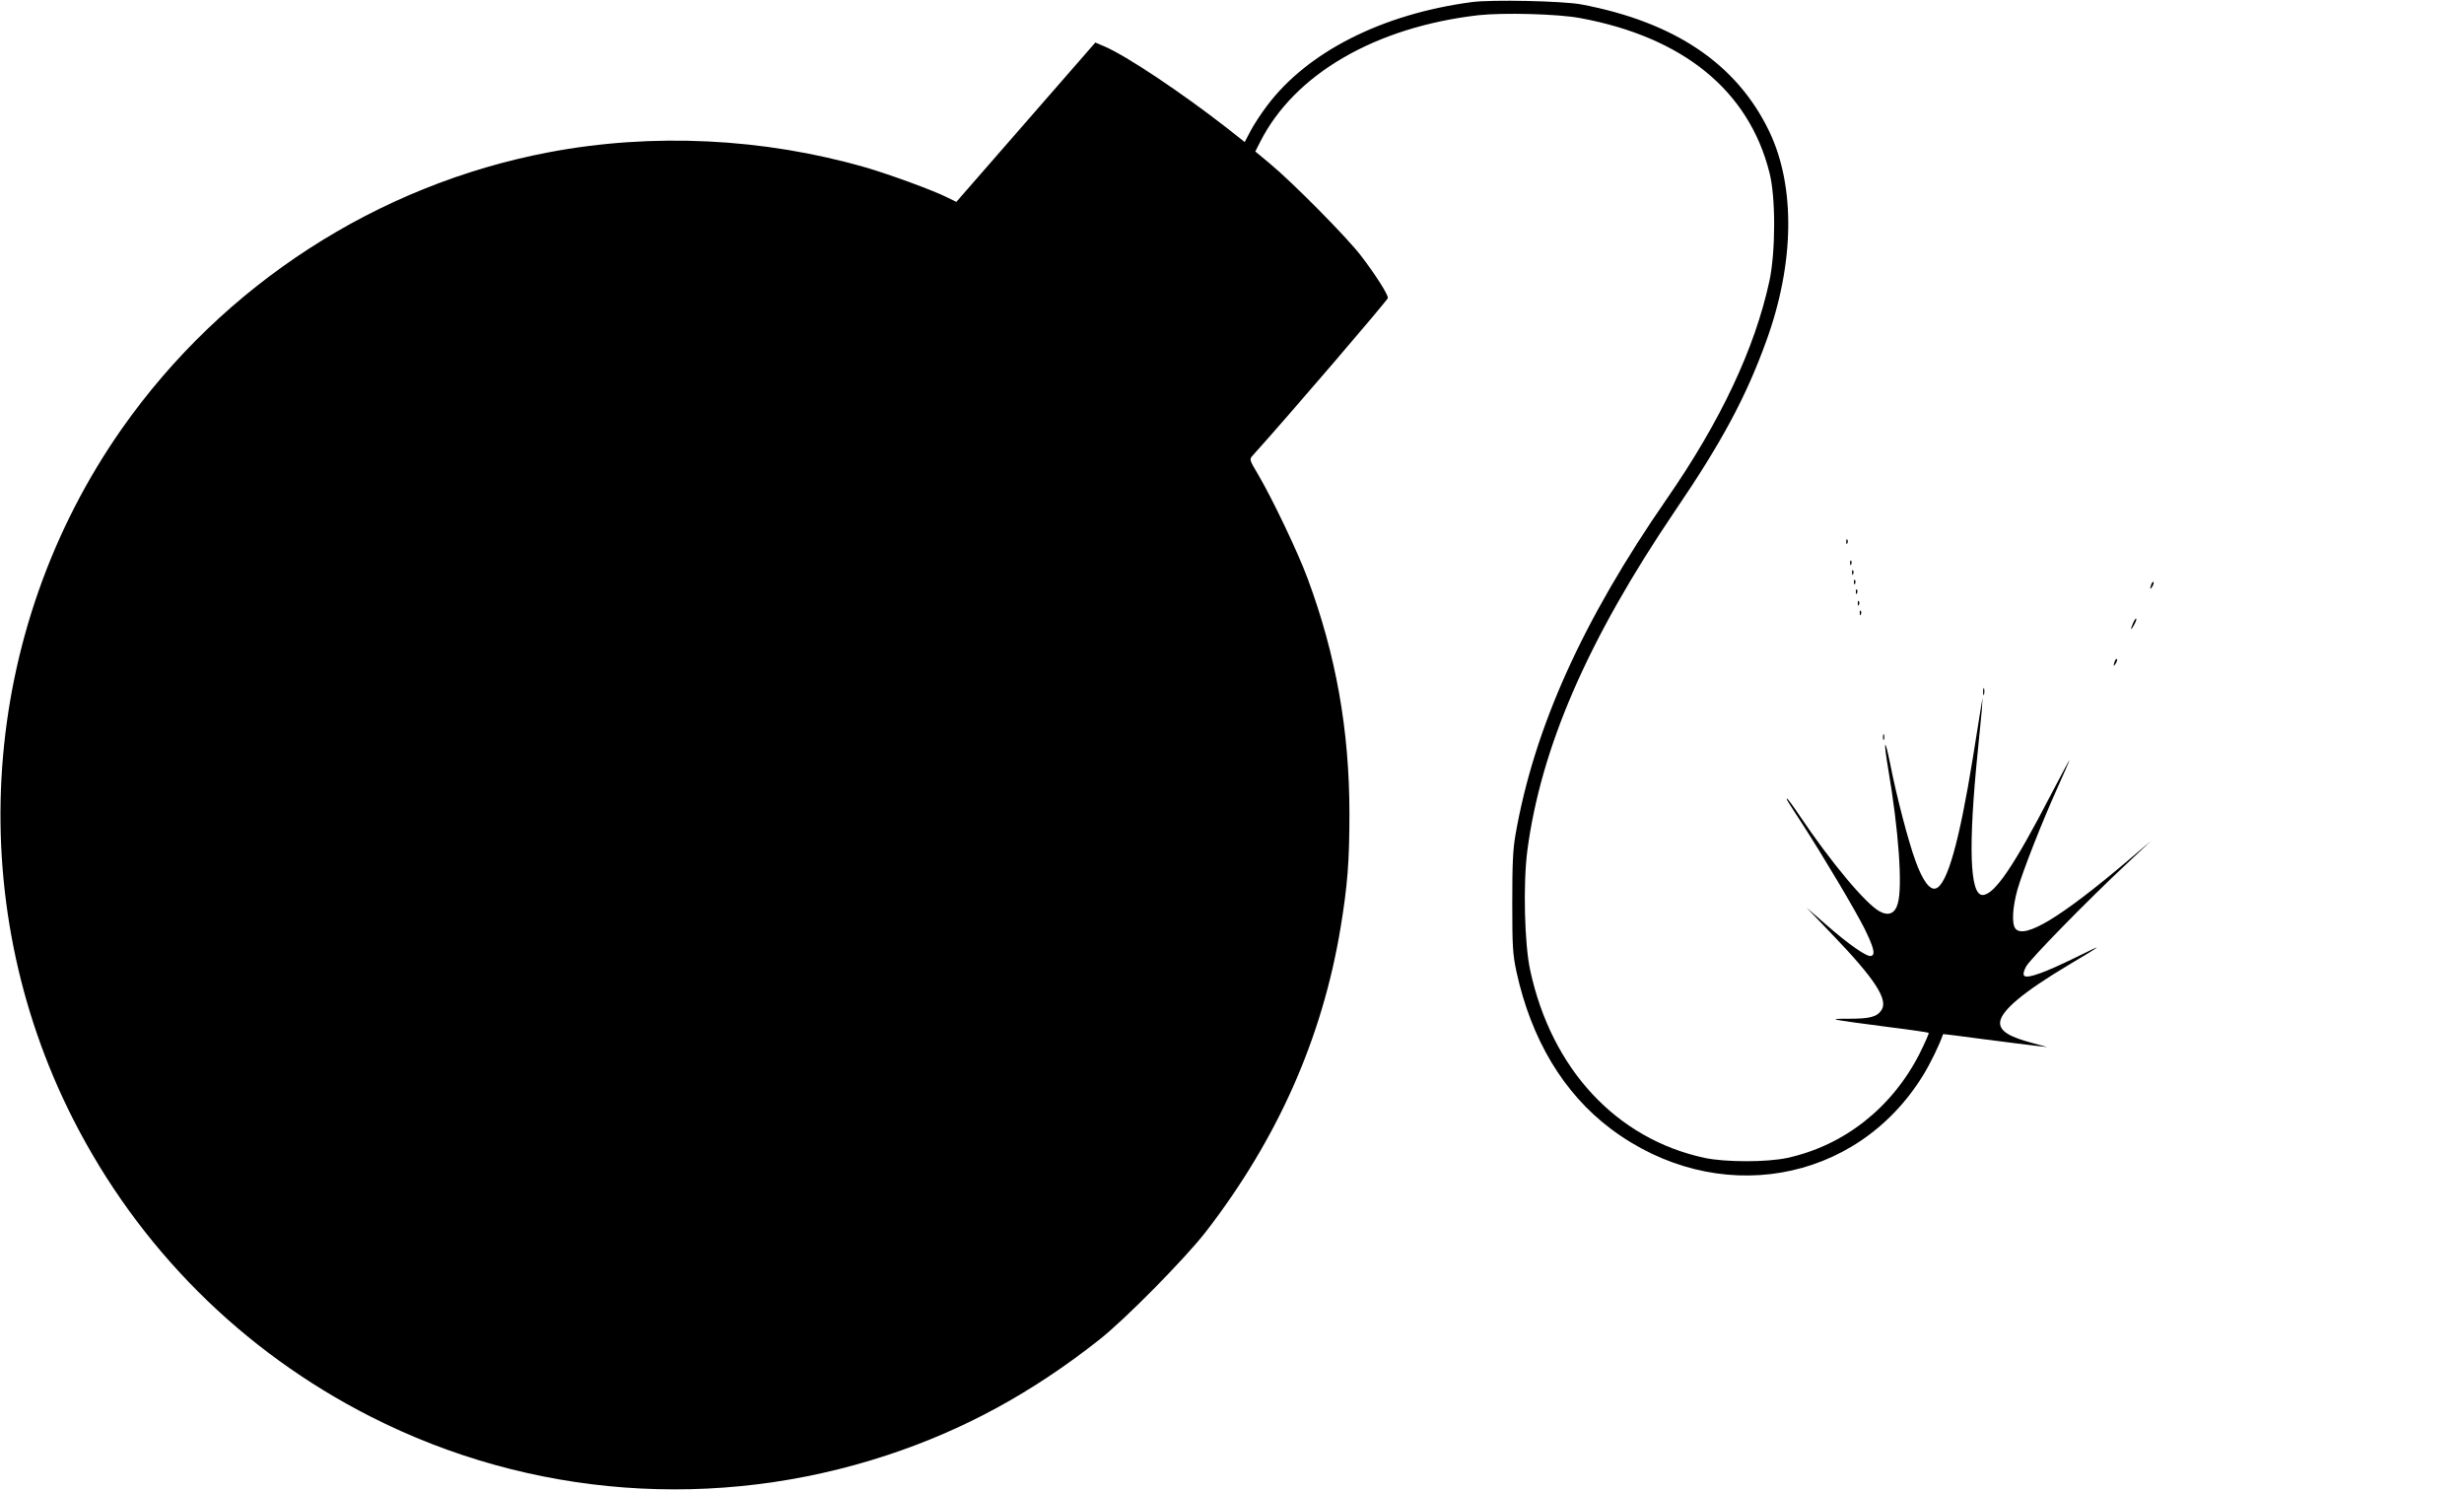
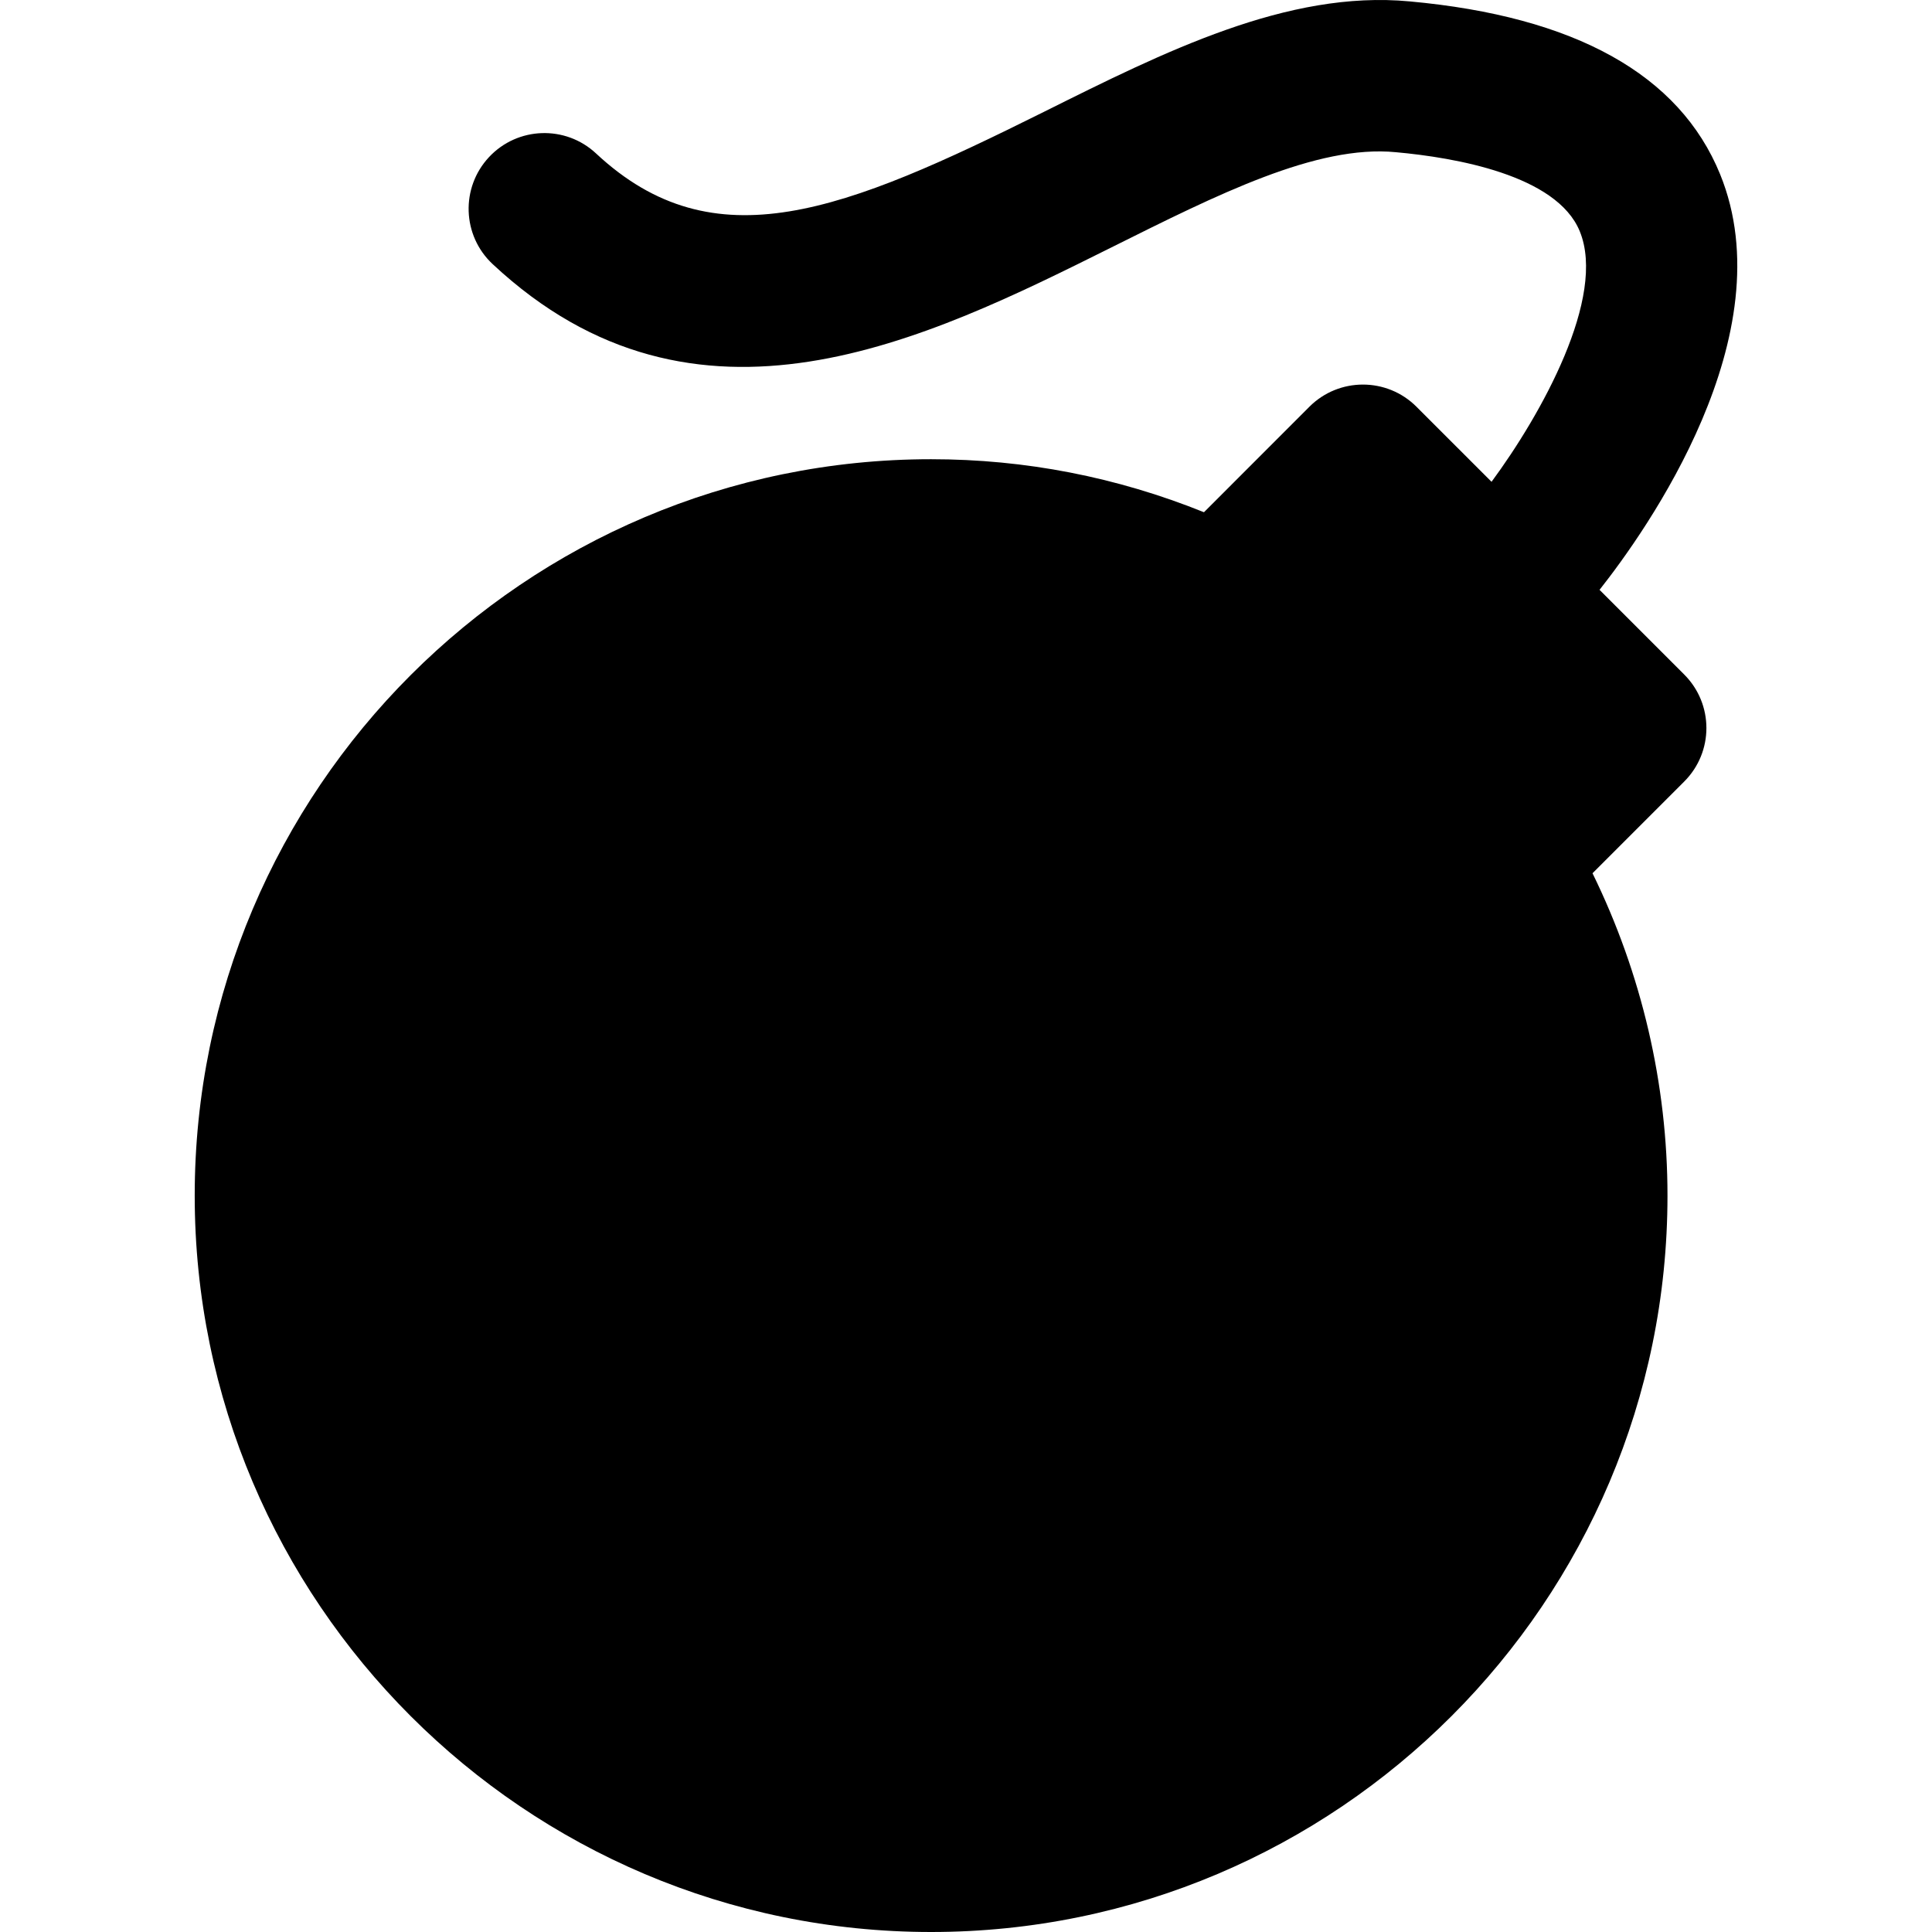
- <svg xmlns="http://www.w3.org/2000/svg" version="1.0" width="1280pt" height="774pt" viewBox="0 0 1280 774" preserveAspectRatio="xMidYMid meet">
-   <g transform="translate(0,774) scale(0.1,-0.1)" fill="#000000" stroke="none">
-     <path d="M7645 7729 c-465 -62 -852 -258 -1062 -537 -32 -42 -71 -102 -87 -133 l-30 -57 -95 75 c-238 185 -521 374 -634 422 l-47 20 -361 -414 -361 -414 -47 23 c-68 35 -300 120 -424 156 -531 153 -1107 181 -1645 79 -892 -169 -1693 -688 -2218 -1435 -739 -1054 -837 -2442 -254 -3589 340 -669 876 -1205 1545 -1545 829 -422 1795 -494 2685 -200 395 130 752 324 1100 599 133 104 448 424 554 561 373 483 605 1006 700 1580 36 219 46 343 46 593 0 433 -70 825 -217 1221 -50 136 -186 420 -257 540 -46 78 -47 79 -28 100 180 199 702 808 702 818 0 19 -66 123 -139 218 -72 95 -355 381 -473 479 l-77 64 26 51 c178 351 597 595 1133 657 129 14 412 7 529 -15 535 -99 876 -377 983 -803 33 -127 32 -411 0 -562 -76 -352 -254 -729 -532 -1131 -438 -632 -690 -1191 -787 -1745 -14 -78 -17 -157 -17 -355 0 -228 2 -266 22 -360 77 -351 244 -630 490 -815 548 -411 1274 -287 1622 278 37 60 85 158 104 214 1 1 98 -11 216 -27 118 -15 240 -31 270 -34 l55 -6 -70 19 c-126 33 -175 63 -175 106 0 60 117 159 357 302 186 111 187 113 37 39 -159 -78 -252 -112 -268 -96 -7 7 -5 21 9 48 20 38 319 344 530 541 l120 113 -116 -99 c-351 -298 -542 -414 -589 -358 -20 24 -16 108 10 202 27 95 128 353 210 534 33 73 60 136 60 139 0 3 -43 -78 -96 -179 -192 -371 -294 -521 -355 -521 -67 0 -75 255 -24 755 8 77 17 169 20 205 l4 65 -10 -60 c-5 -33 -23 -145 -40 -250 -71 -440 -134 -662 -193 -681 -31 -10 -68 40 -105 142 -37 100 -99 337 -132 506 -29 145 -36 125 -10 -28 54 -317 75 -608 50 -697 -14 -53 -48 -68 -95 -42 -72 39 -252 254 -416 498 -32 48 -61 87 -64 87 -6 0 -7 1 75 -125 111 -171 280 -456 327 -550 49 -100 58 -137 33 -142 -22 -5 -118 62 -234 164 l-100 87 133 -139 c222 -231 292 -339 256 -393 -23 -35 -59 -45 -169 -45 -119 0 -108 -2 205 -43 113 -14 207 -28 209 -30 3 -3 -19 -51 -47 -108 -143 -281 -391 -477 -687 -542 -107 -23 -320 -23 -430 0 -458 99 -795 461 -906 975 -30 138 -37 449 -15 620 71 539 315 1099 769 1769 242 356 367 589 472 879 147 403 153 804 16 1090 -168 350 -490 568 -976 660 -96 18 -467 26 -570 12z" />
-     <path d="M9591 4924 c0 -11 3 -14 6 -6 3 7 2 16 -1 19 -3 4 -6 -2 -5 -13z" />
-     <path d="M9611 4814 c0 -11 3 -14 6 -6 3 7 2 16 -1 19 -3 4 -6 -2 -5 -13z" />
-     <path d="M9621 4764 c0 -11 3 -14 6 -6 3 7 2 16 -1 19 -3 4 -6 -2 -5 -13z" />
-     <path d="M9631 4714 c0 -11 3 -14 6 -6 3 7 2 16 -1 19 -3 4 -6 -2 -5 -13z" />
-     <path d="M11176 4705 c-9 -26 -7 -32 5 -12 6 10 9 21 6 23 -2 3 -7 -2 -11 -11z" />
-     <path d="M9641 4664 c0 -11 3 -14 6 -6 3 7 2 16 -1 19 -3 4 -6 -2 -5 -13z" />
-     <path d="M9651 4604 c0 -11 3 -14 6 -6 3 7 2 16 -1 19 -3 4 -6 -2 -5 -13z" />
-     <path d="M9661 4554 c0 -11 3 -14 6 -6 3 7 2 16 -1 19 -3 4 -6 -2 -5 -13z" />
-     <path d="M11082 4505 c-17 -37 -14 -45 4 -12 9 16 14 31 11 33 -2 2 -9 -7 -15 -21z" />
-     <path d="M10986 4305 c-9 -26 -7 -32 5 -12 6 10 9 21 6 23 -2 3 -7 -2 -11 -11z" />
-     <path d="M10302 4145 c0 -16 2 -22 5 -12 2 9 2 23 0 30 -3 6 -5 -1 -5 -18z" />
-     <path d="M9782 3910 c0 -14 2 -19 5 -12 2 6 2 18 0 25 -3 6 -5 1 -5 -13z" />
+ <svg xmlns="http://www.w3.org/2000/svg" version="1.1" id="Capa_1" x="0px" y="0px" width="340.087px" height="340.087px" viewBox="0 0 340.087 340.087" style="enable-background:new 0 0 340.087 340.087;" xml:space="preserve">
+   <g>
+     <path d="M281.564,103.828c8.263-10.46,32.738-44.904,21.222-73.163c-7.152-17.534-25.539-27.766-54.656-30.42   c-21.497-2.03-43.258,8.923-64.359,19.438c-35.17,17.521-58.036,26.763-78.846,7.332c-5.38-5.026-13.817-4.738-18.846,0.642   c-5.018,5.375-4.741,13.811,0.639,18.831c35.836,33.483,76.375,13.277,108.948-2.948c18.585-9.265,36.119-18.111,50.044-16.748   c10.358,0.937,28.313,3.999,32.372,13.919c4.756,11.596-6.797,32.282-15.528,44.1L249.342,71.6c-5.206-5.206-13.643-5.206-18.854,0   l-18.555,18.567c-15.36-6.191-31.466-9.332-48.033-9.332c-71.475,0-129.625,58.151-129.625,129.626   c0,71.475,58.15,129.626,129.625,129.626s129.625-58.151,129.625-129.626c0-19.636-4.54-39.062-13.198-56.745l16.135-16.135   c5.218-5.206,5.218-13.643,0-18.855L281.564,103.828z" />
  </g>
+   <g>
+ </g>
+   <g>
+ </g>
+   <g>
+ </g>
+   <g>
+ </g>
+   <g>
+ </g>
+   <g>
+ </g>
+   <g>
+ </g>
+   <g>
+ </g>
+   <g>
+ </g>
+   <g>
+ </g>
+   <g>
+ </g>
+   <g>
+ </g>
+   <g>
+ </g>
+   <g>
+ </g>
+   <g>
+ </g>
</svg>
